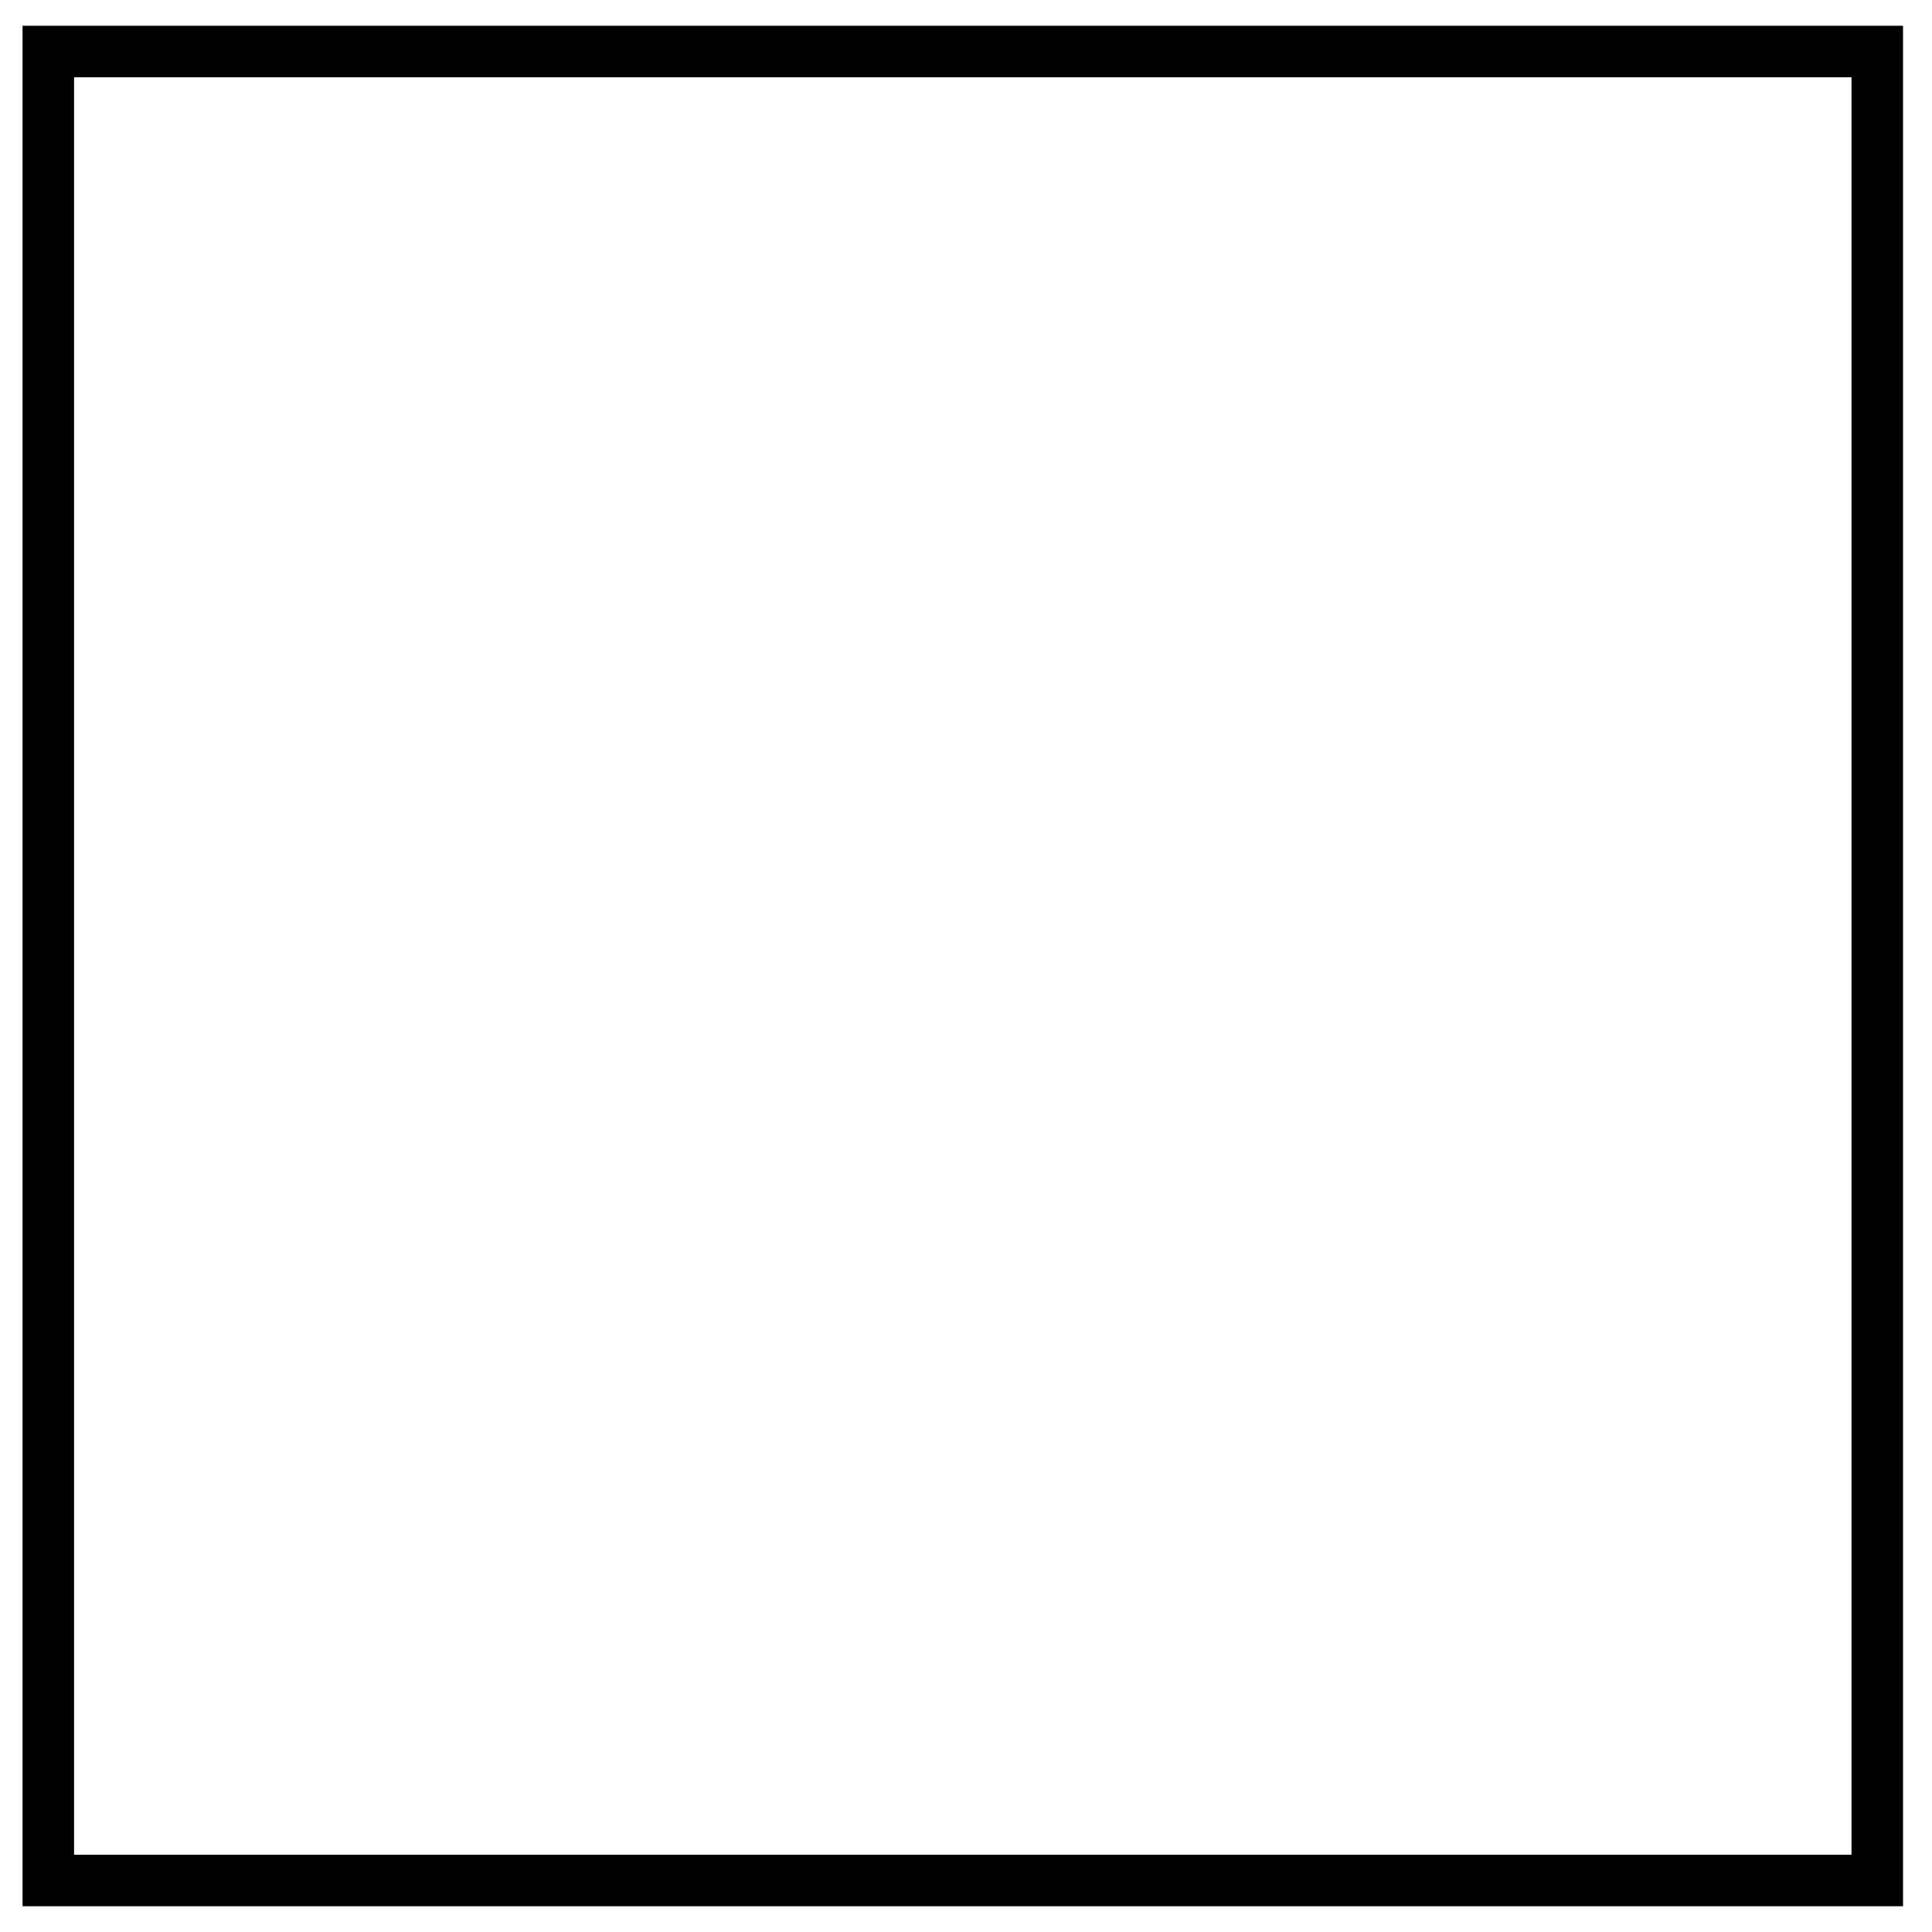
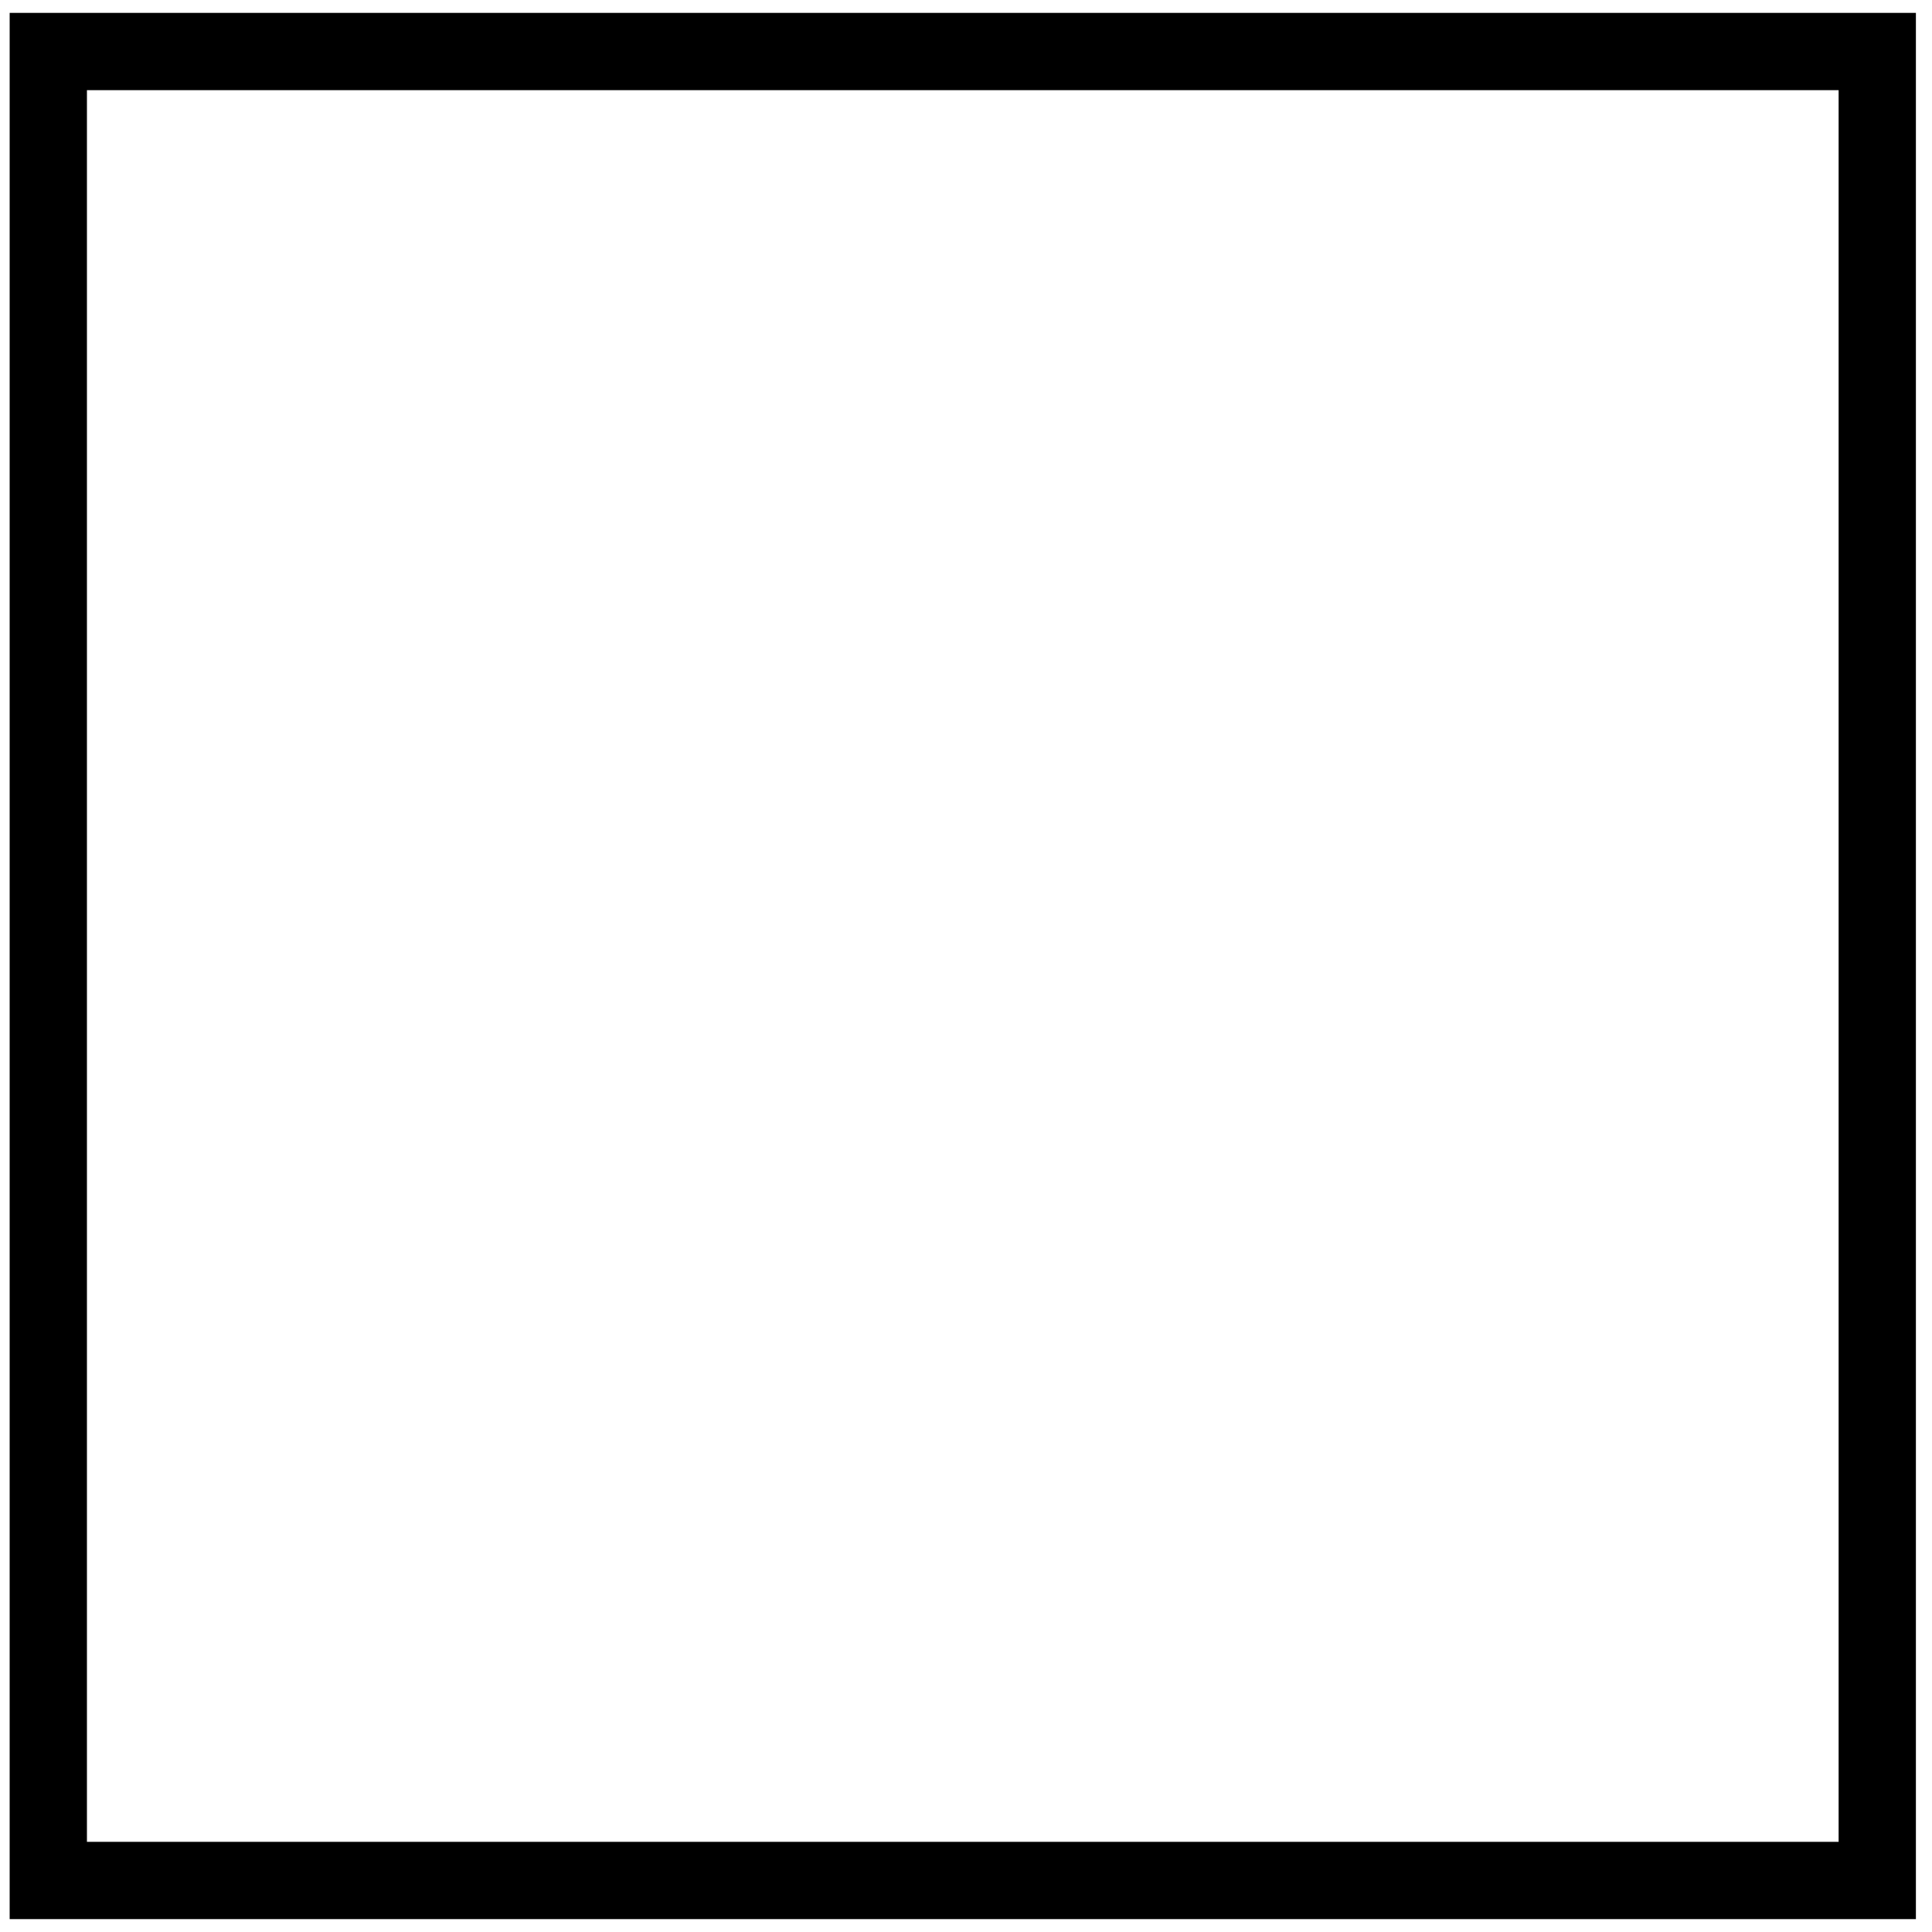
<svg xmlns="http://www.w3.org/2000/svg" width="300" height="300">
  <g>
    <rect fill="#fff" id="canvas_background" height="302" width="302" y="-1" x="-1" />
    <g display="none" overflow="visible" y="0" x="0" height="100%" width="100%" id="canvasGrid">
      <rect fill="url(#gridpattern)" stroke-width="0" y="0" x="0" height="100%" width="100%" />
    </g>
  </g>
  <g>
-     <rect id="svg_24" height="284" width="284" y="8" x="7.5" stroke-width="8" stroke="#000" fill="#fff" />
+     <rect id="svg_24" height="284" width="284" y="8" x="7.5" stroke-width="12" stroke="#000" fill="#fff" />
  </g>
</svg>
